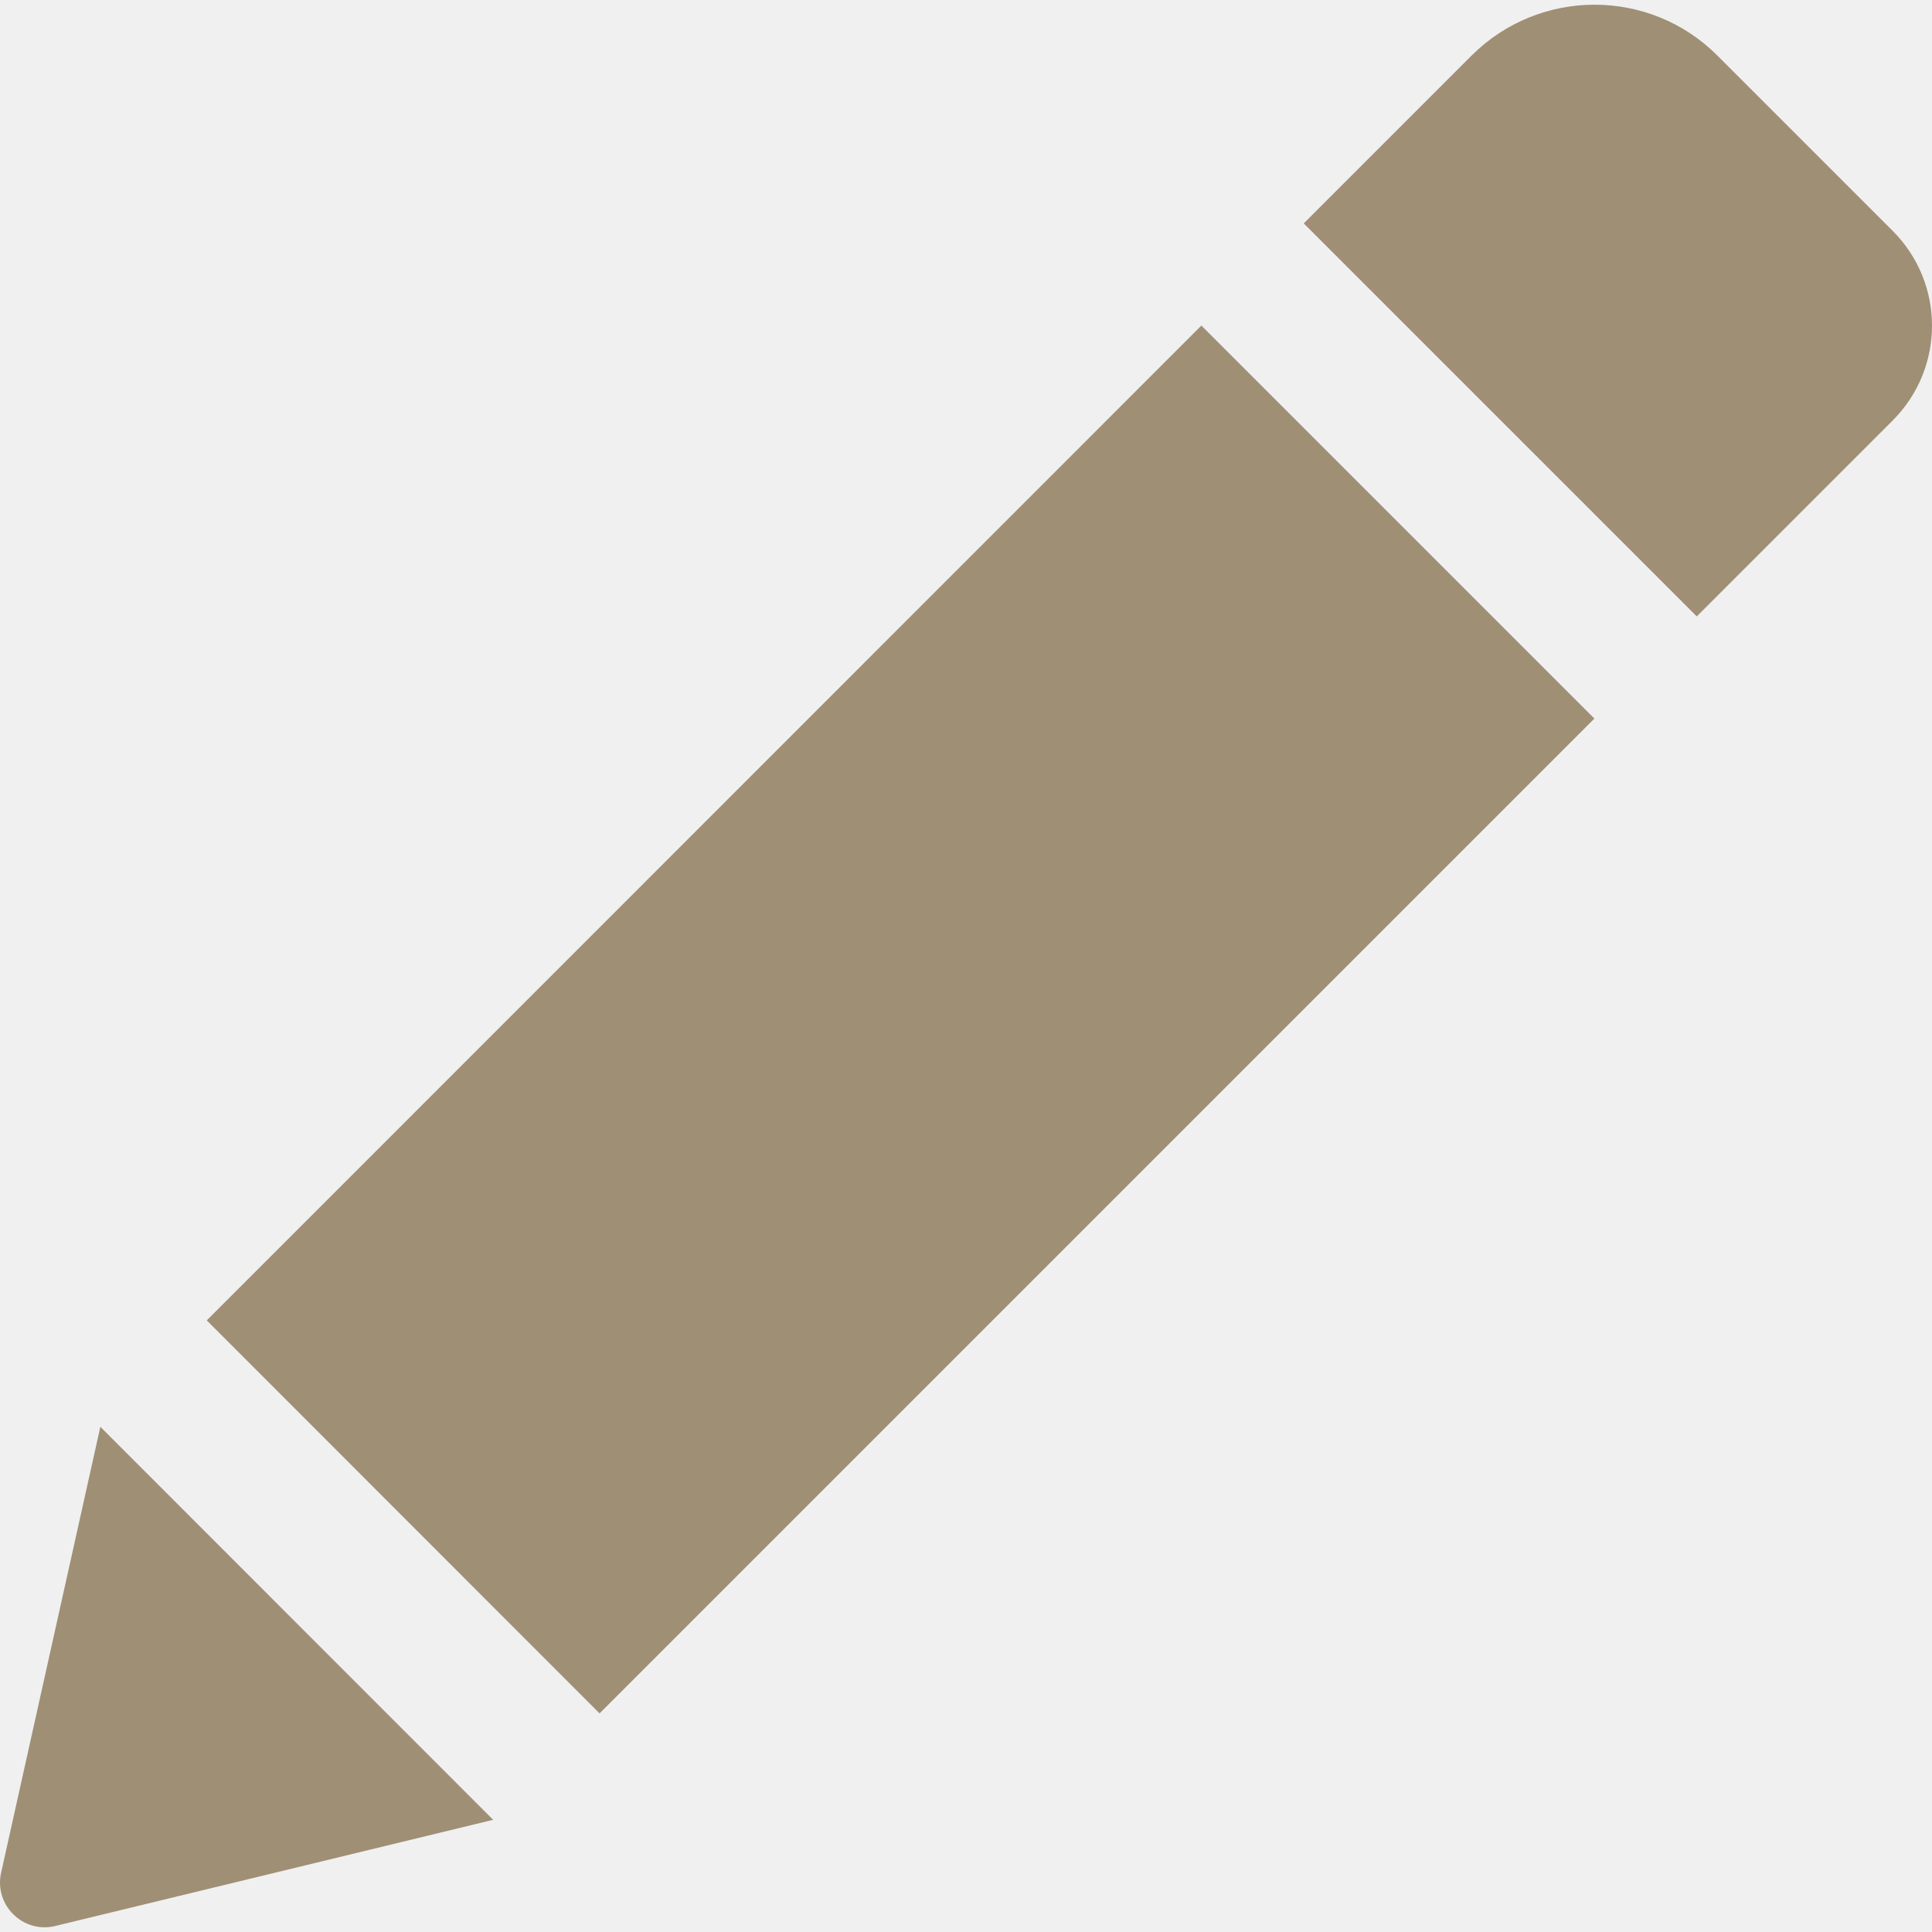
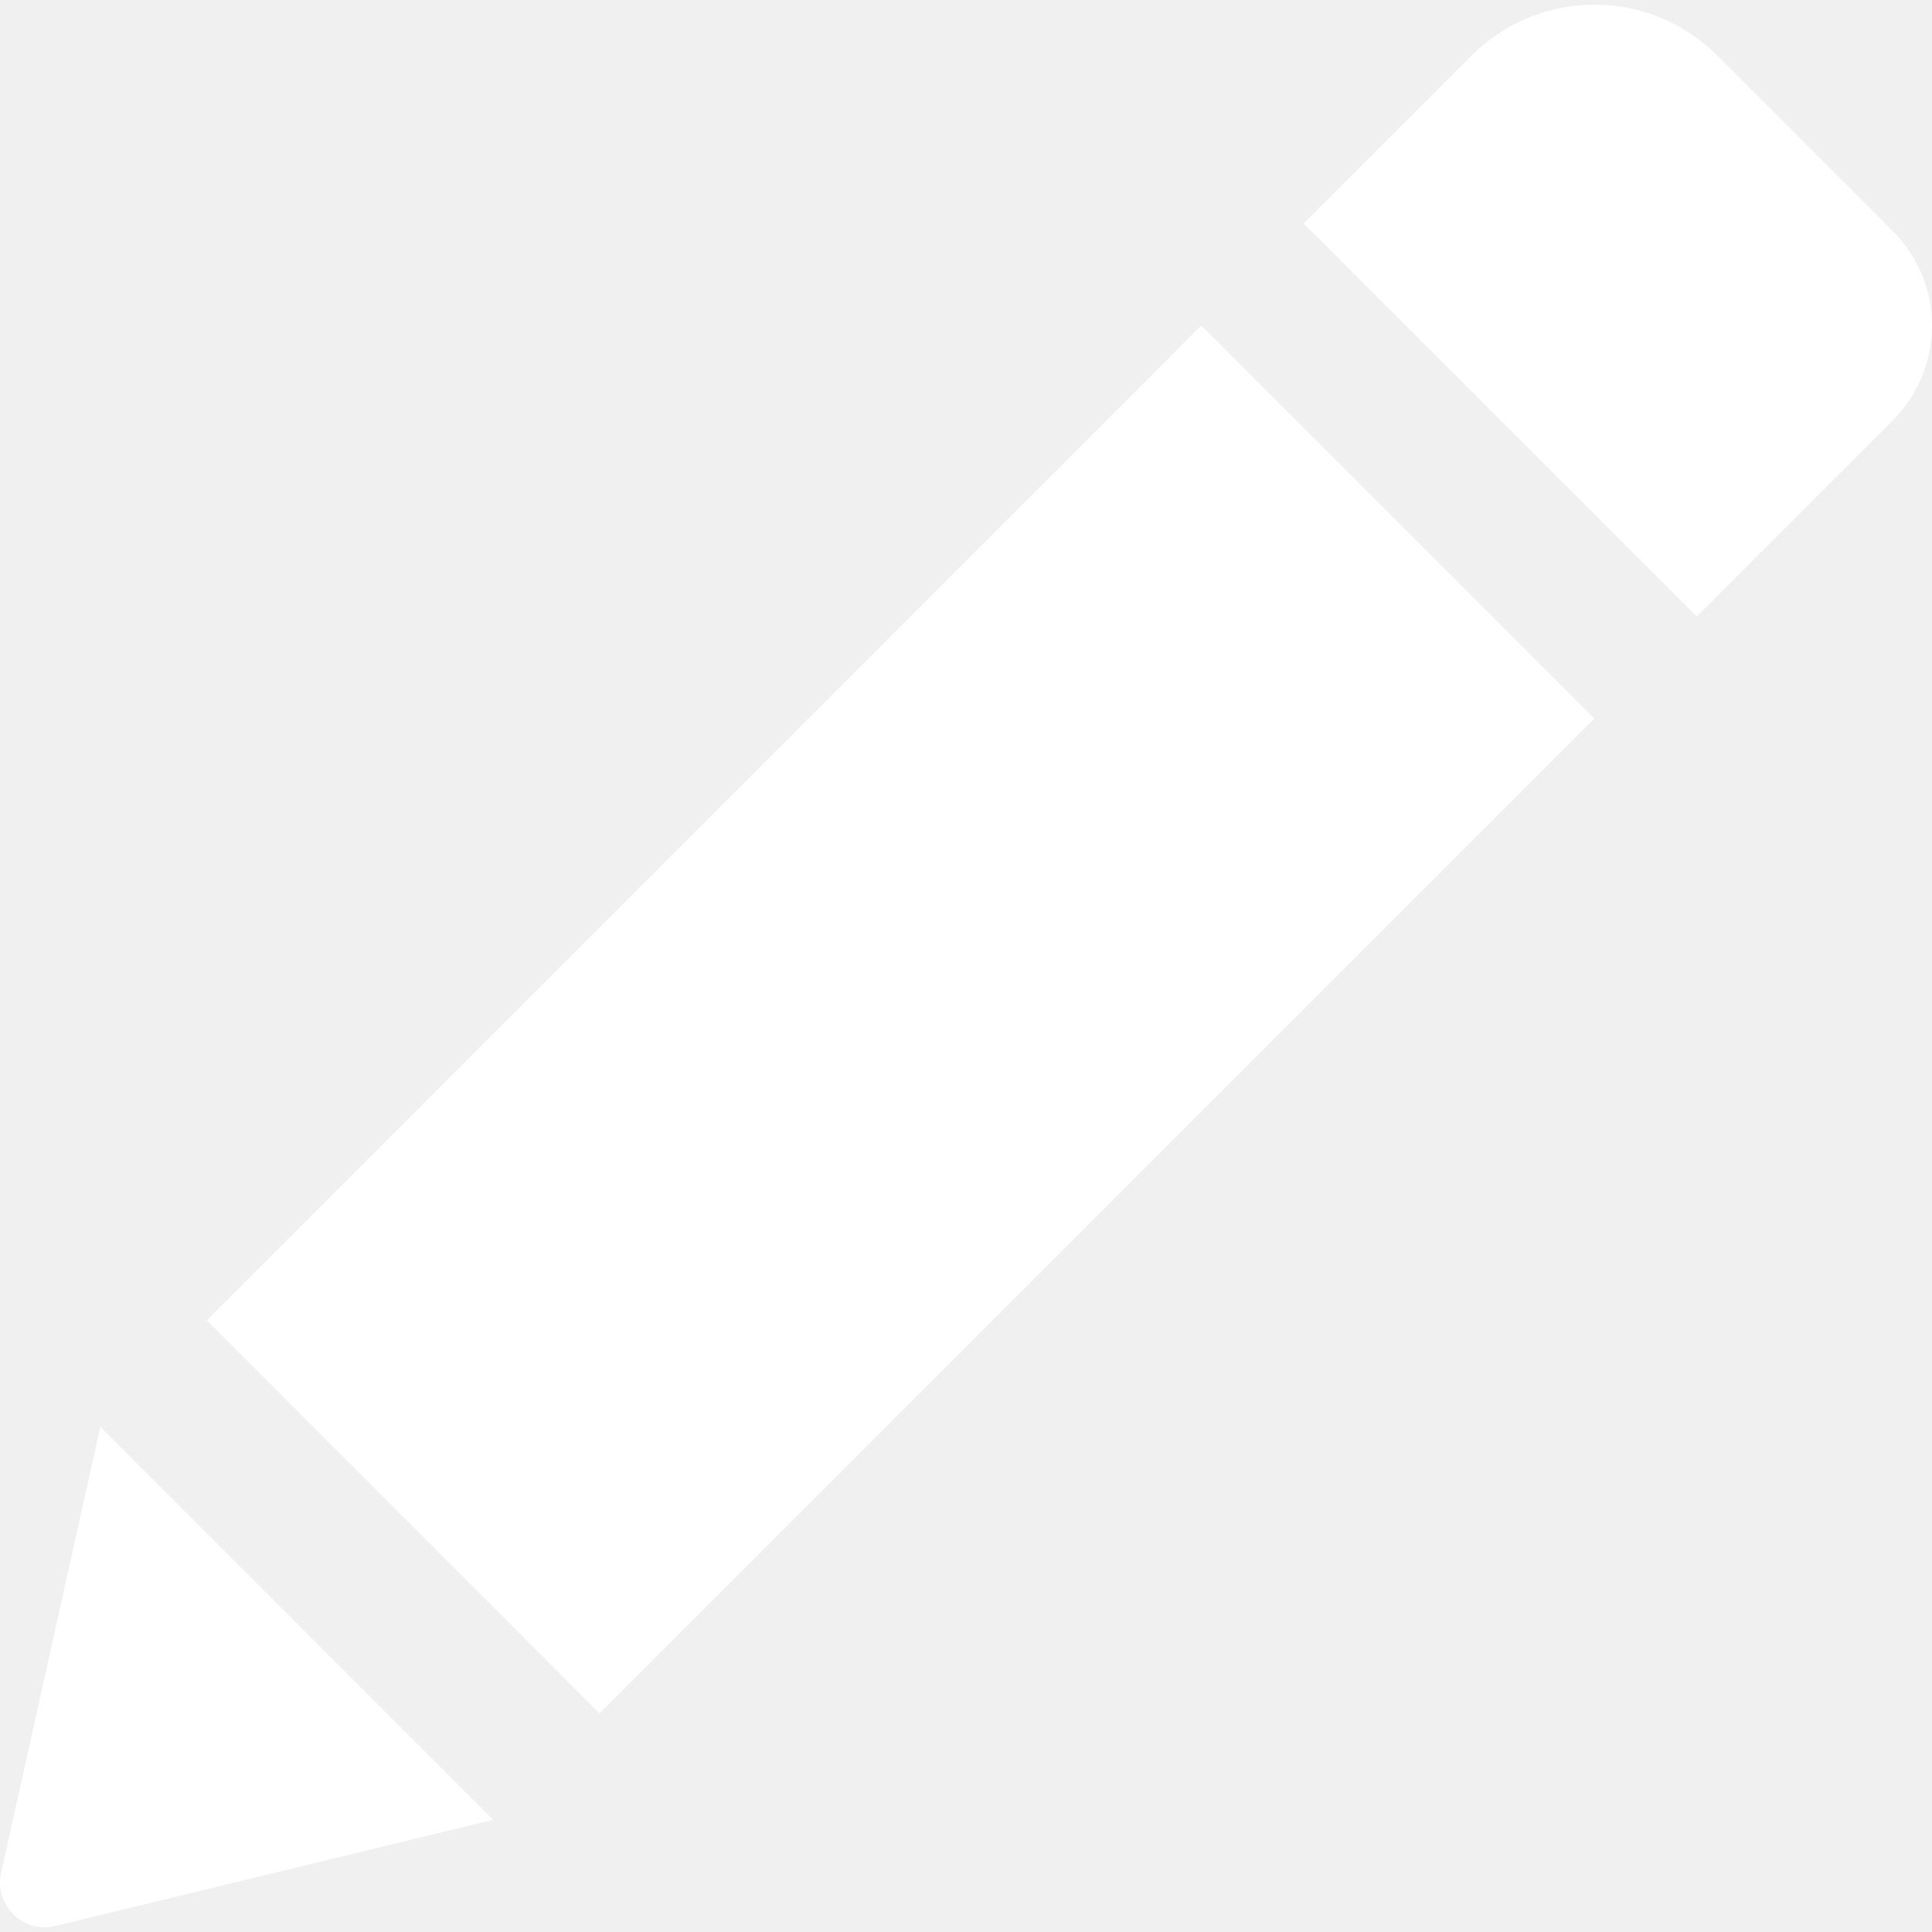
<svg xmlns="http://www.w3.org/2000/svg" width="528.899" height="528.899">
-   <path fill="#9f8f75" d="M328.883 89.125l107.59 107.589-272.34 272.34L56.604 361.465l272.279-272.34zm189.23-25.948l-47.981-47.981c-18.543-18.543-48.653-18.543-67.259 0l-45.961 45.961 107.59 107.59 53.611-53.611c14.382-14.383 14.382-37.577 0-51.959zM.3 512.69c-1.958 8.812 5.998 16.708 14.811 14.565l119.891-29.069L27.473 390.597.3 512.69z" />
+   <path fill="#FFF" d="M328.883 89.125l107.59 107.589-272.34 272.34L56.604 361.465l272.279-272.34zm189.23-25.948l-47.981-47.981c-18.543-18.543-48.653-18.543-67.259 0l-45.961 45.961 107.59 107.59 53.611-53.611c14.382-14.383 14.382-37.577 0-51.959zM.3 512.69c-1.958 8.812 5.998 16.708 14.811 14.565l119.891-29.069L27.473 390.597.3 512.69z" />
</svg>
